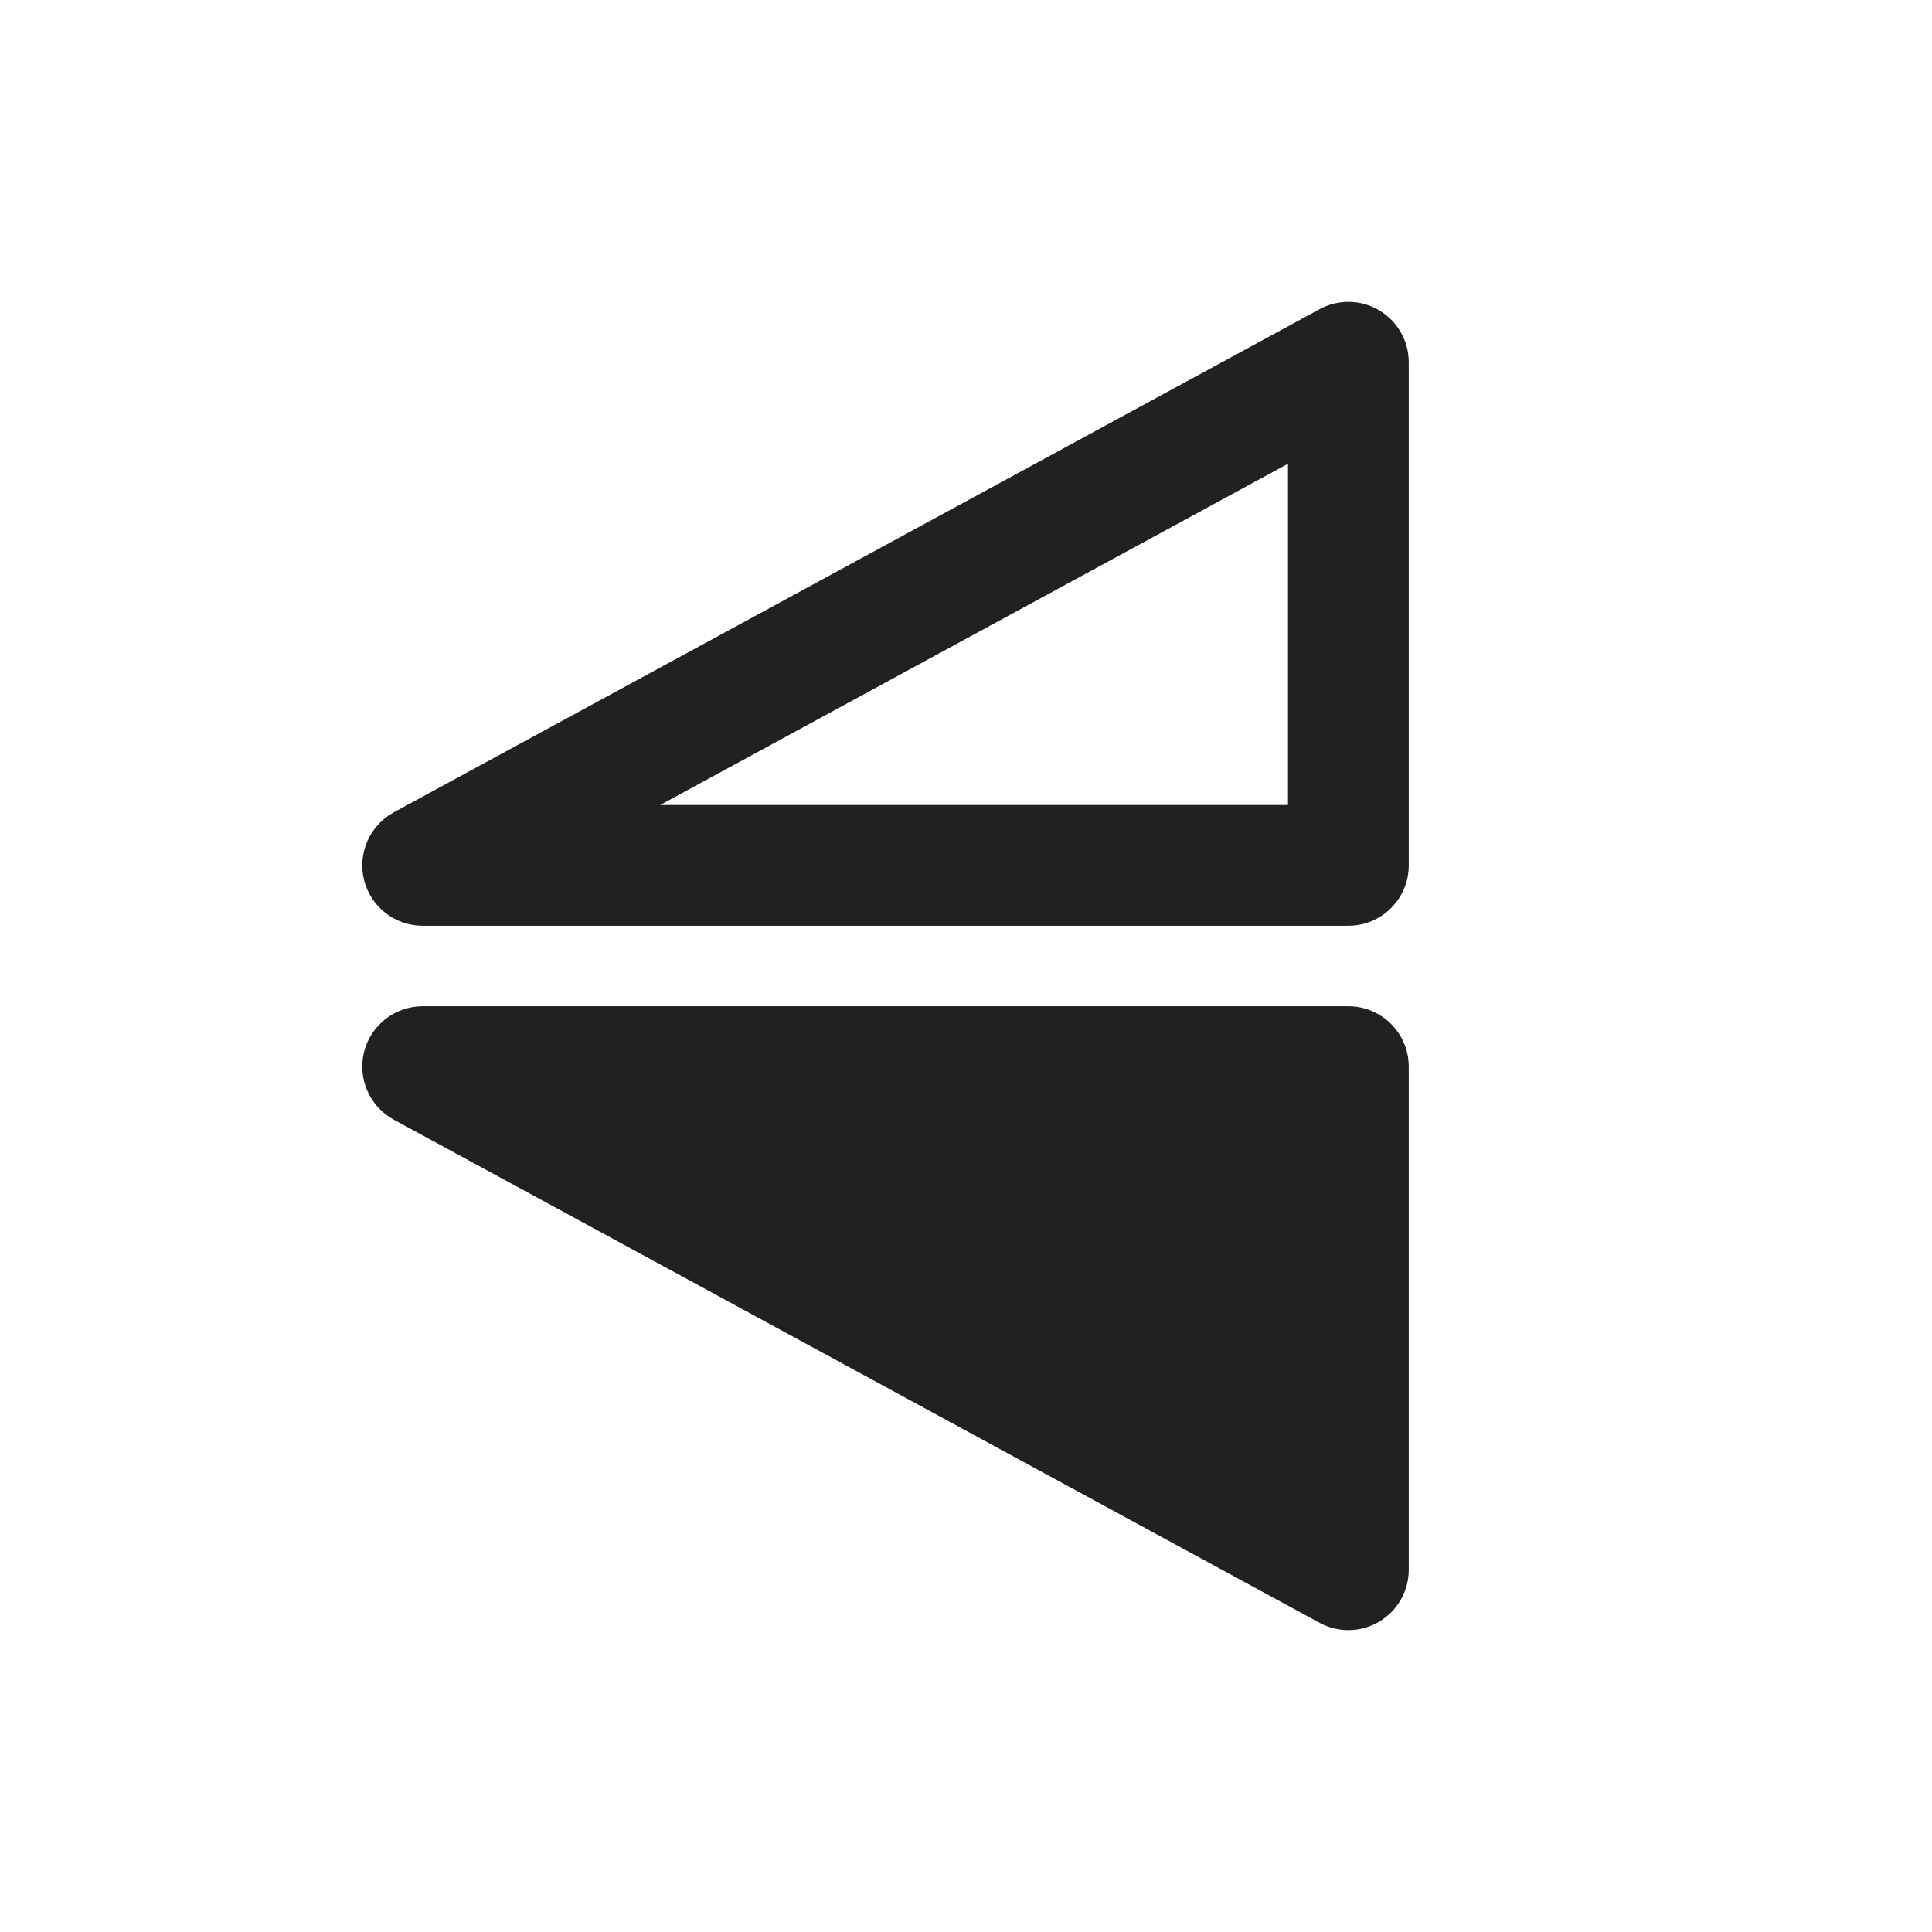
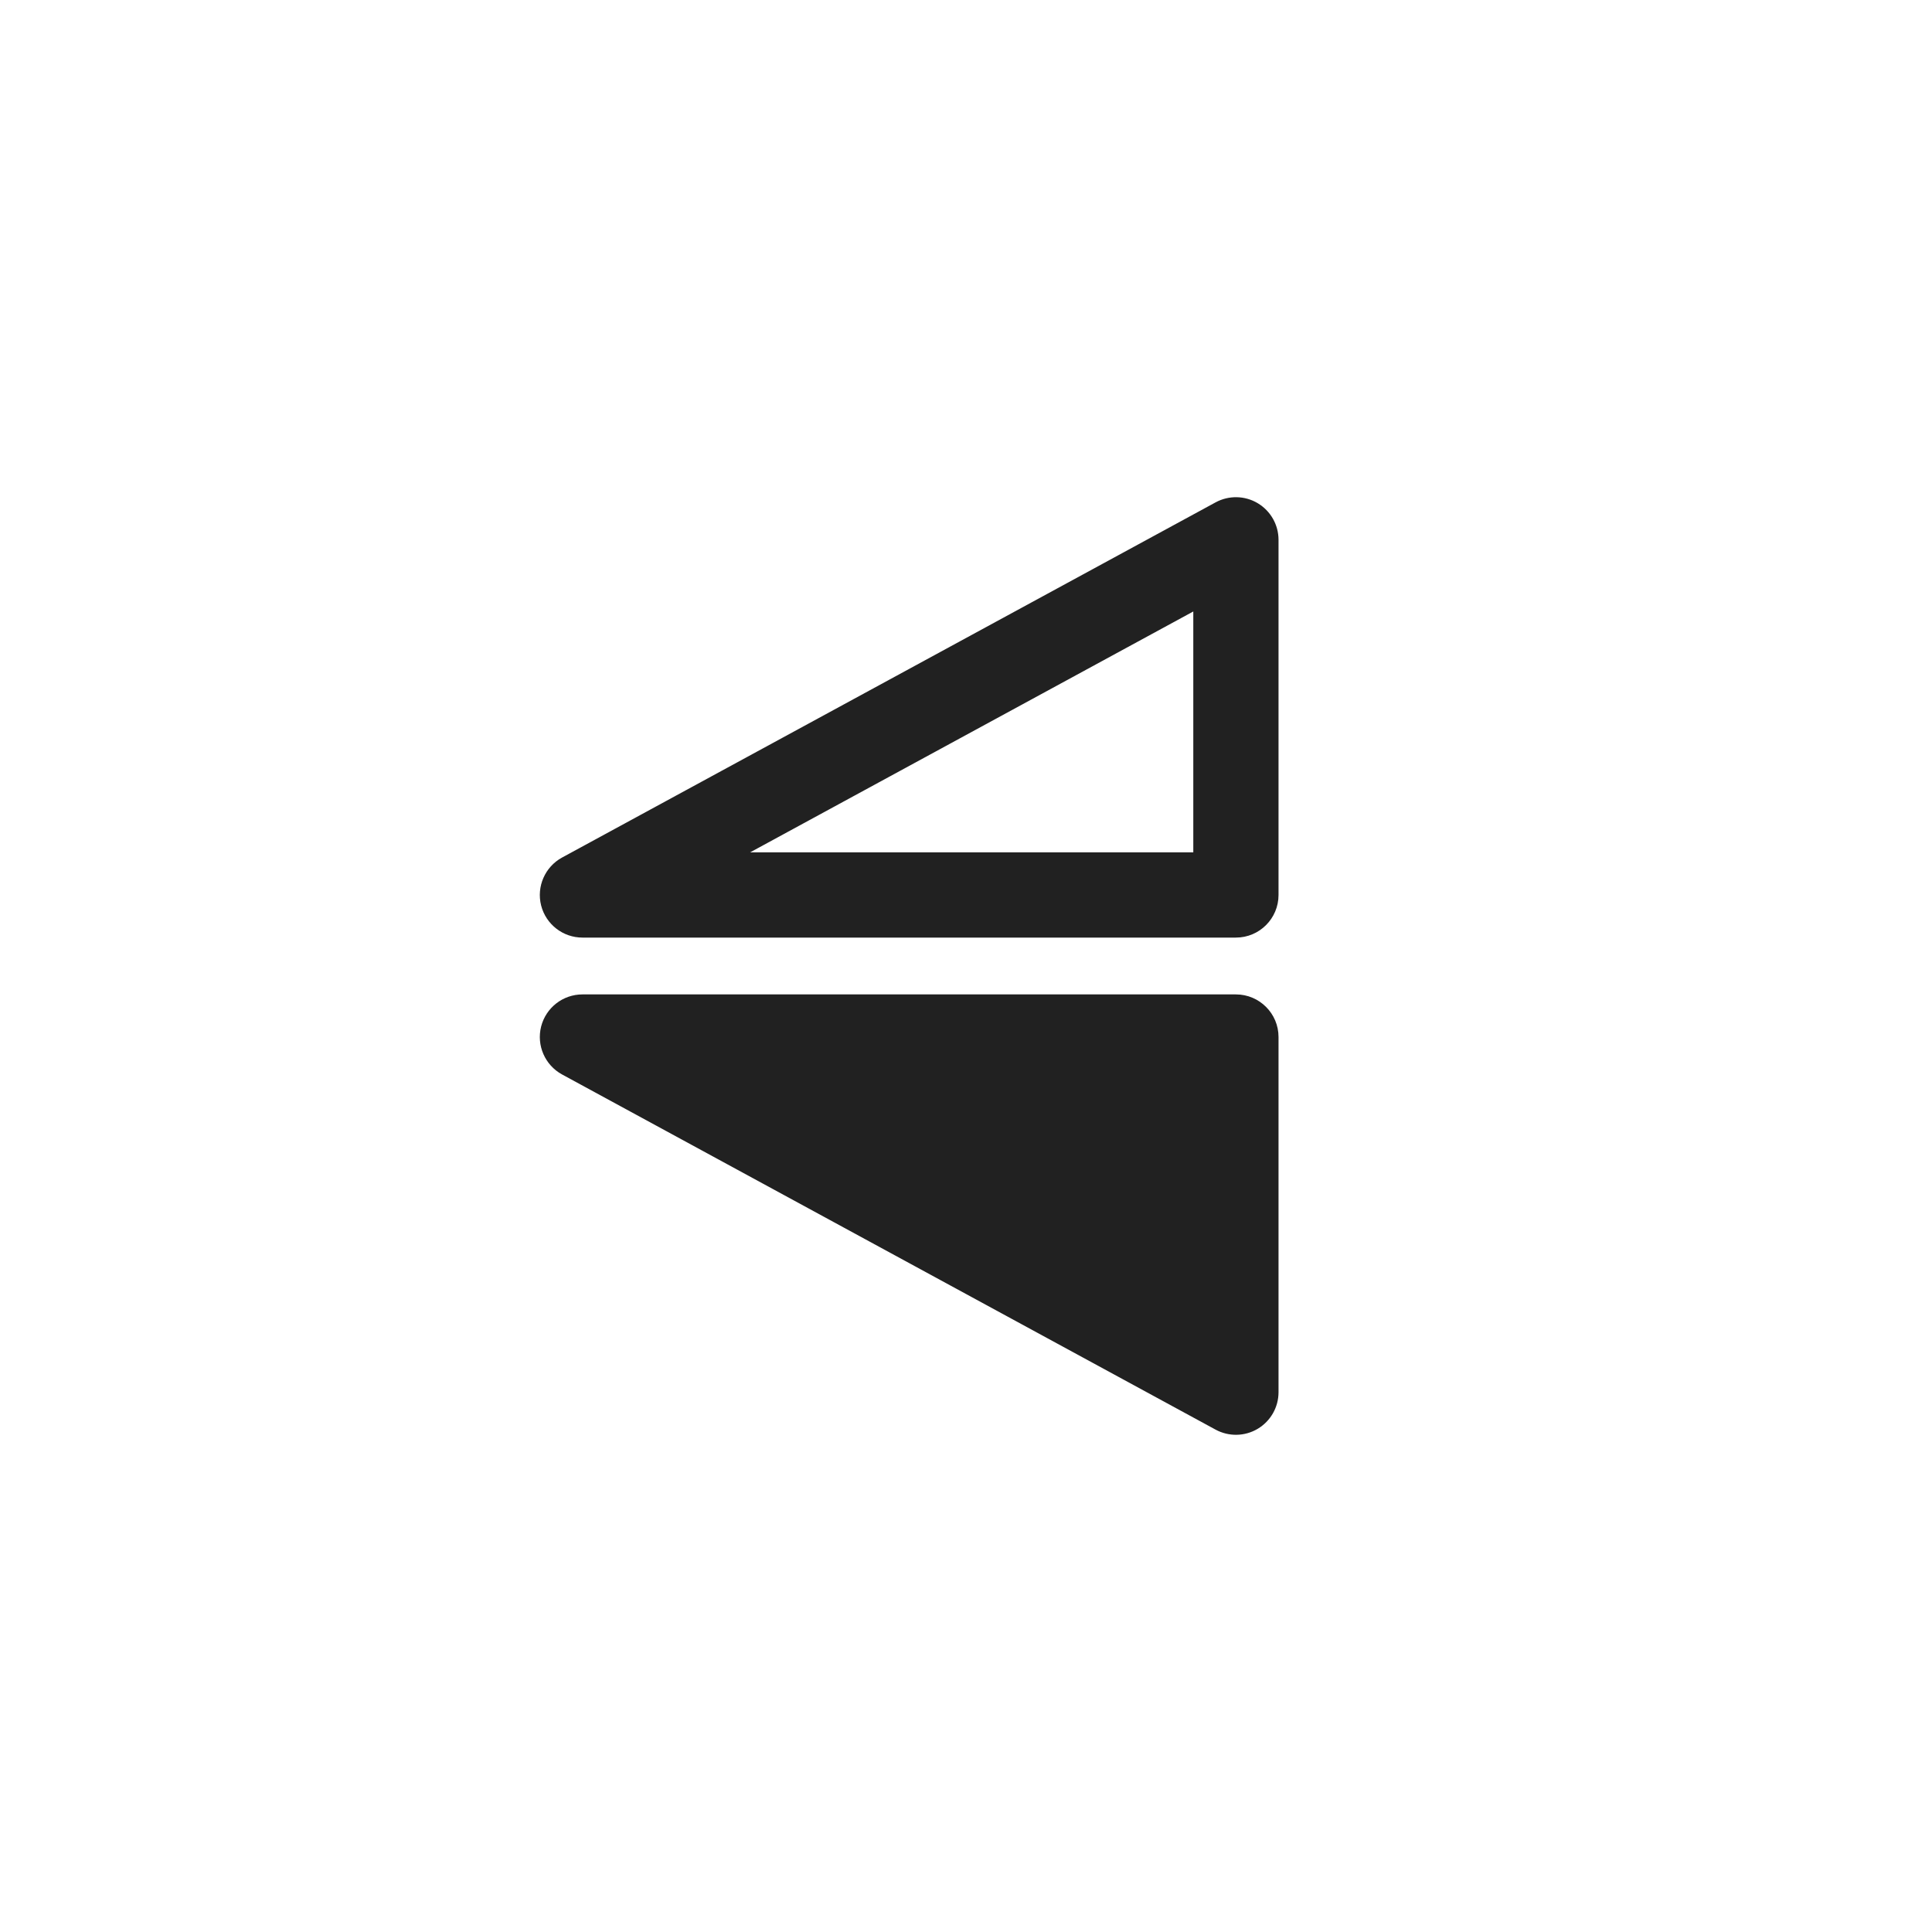
- <svg xmlns="http://www.w3.org/2000/svg" width="800px" height="800px" viewBox="0 0 24 24" fill="none">
+ <svg xmlns="http://www.w3.org/2000/svg" width="800px" height="800px" viewBox="-5 -5 34 34" fill="none">
  <path d="M17.133 3.855C17.361 3.991 17.5 4.236 17.5 4.5V10.75C17.5 11.164 17.164 11.5 16.75 11.5H5.25C4.907 11.5 4.608 11.267 4.523 10.935C4.439 10.602 4.591 10.255 4.892 10.091L16.392 3.841C16.624 3.715 16.906 3.72 17.133 3.855ZM8.201 10H16V5.761L8.201 10Z" fill="#212121" />
  <path d="M17.5 19.5C17.5 19.765 17.361 20.009 17.133 20.145C16.906 20.28 16.624 20.285 16.392 20.159L4.892 13.909C4.591 13.745 4.439 13.398 4.523 13.065C4.608 12.733 4.907 12.5 5.25 12.5H16.75C17.164 12.5 17.5 12.836 17.5 13.25V19.5Z" fill="#212121" />
</svg>
